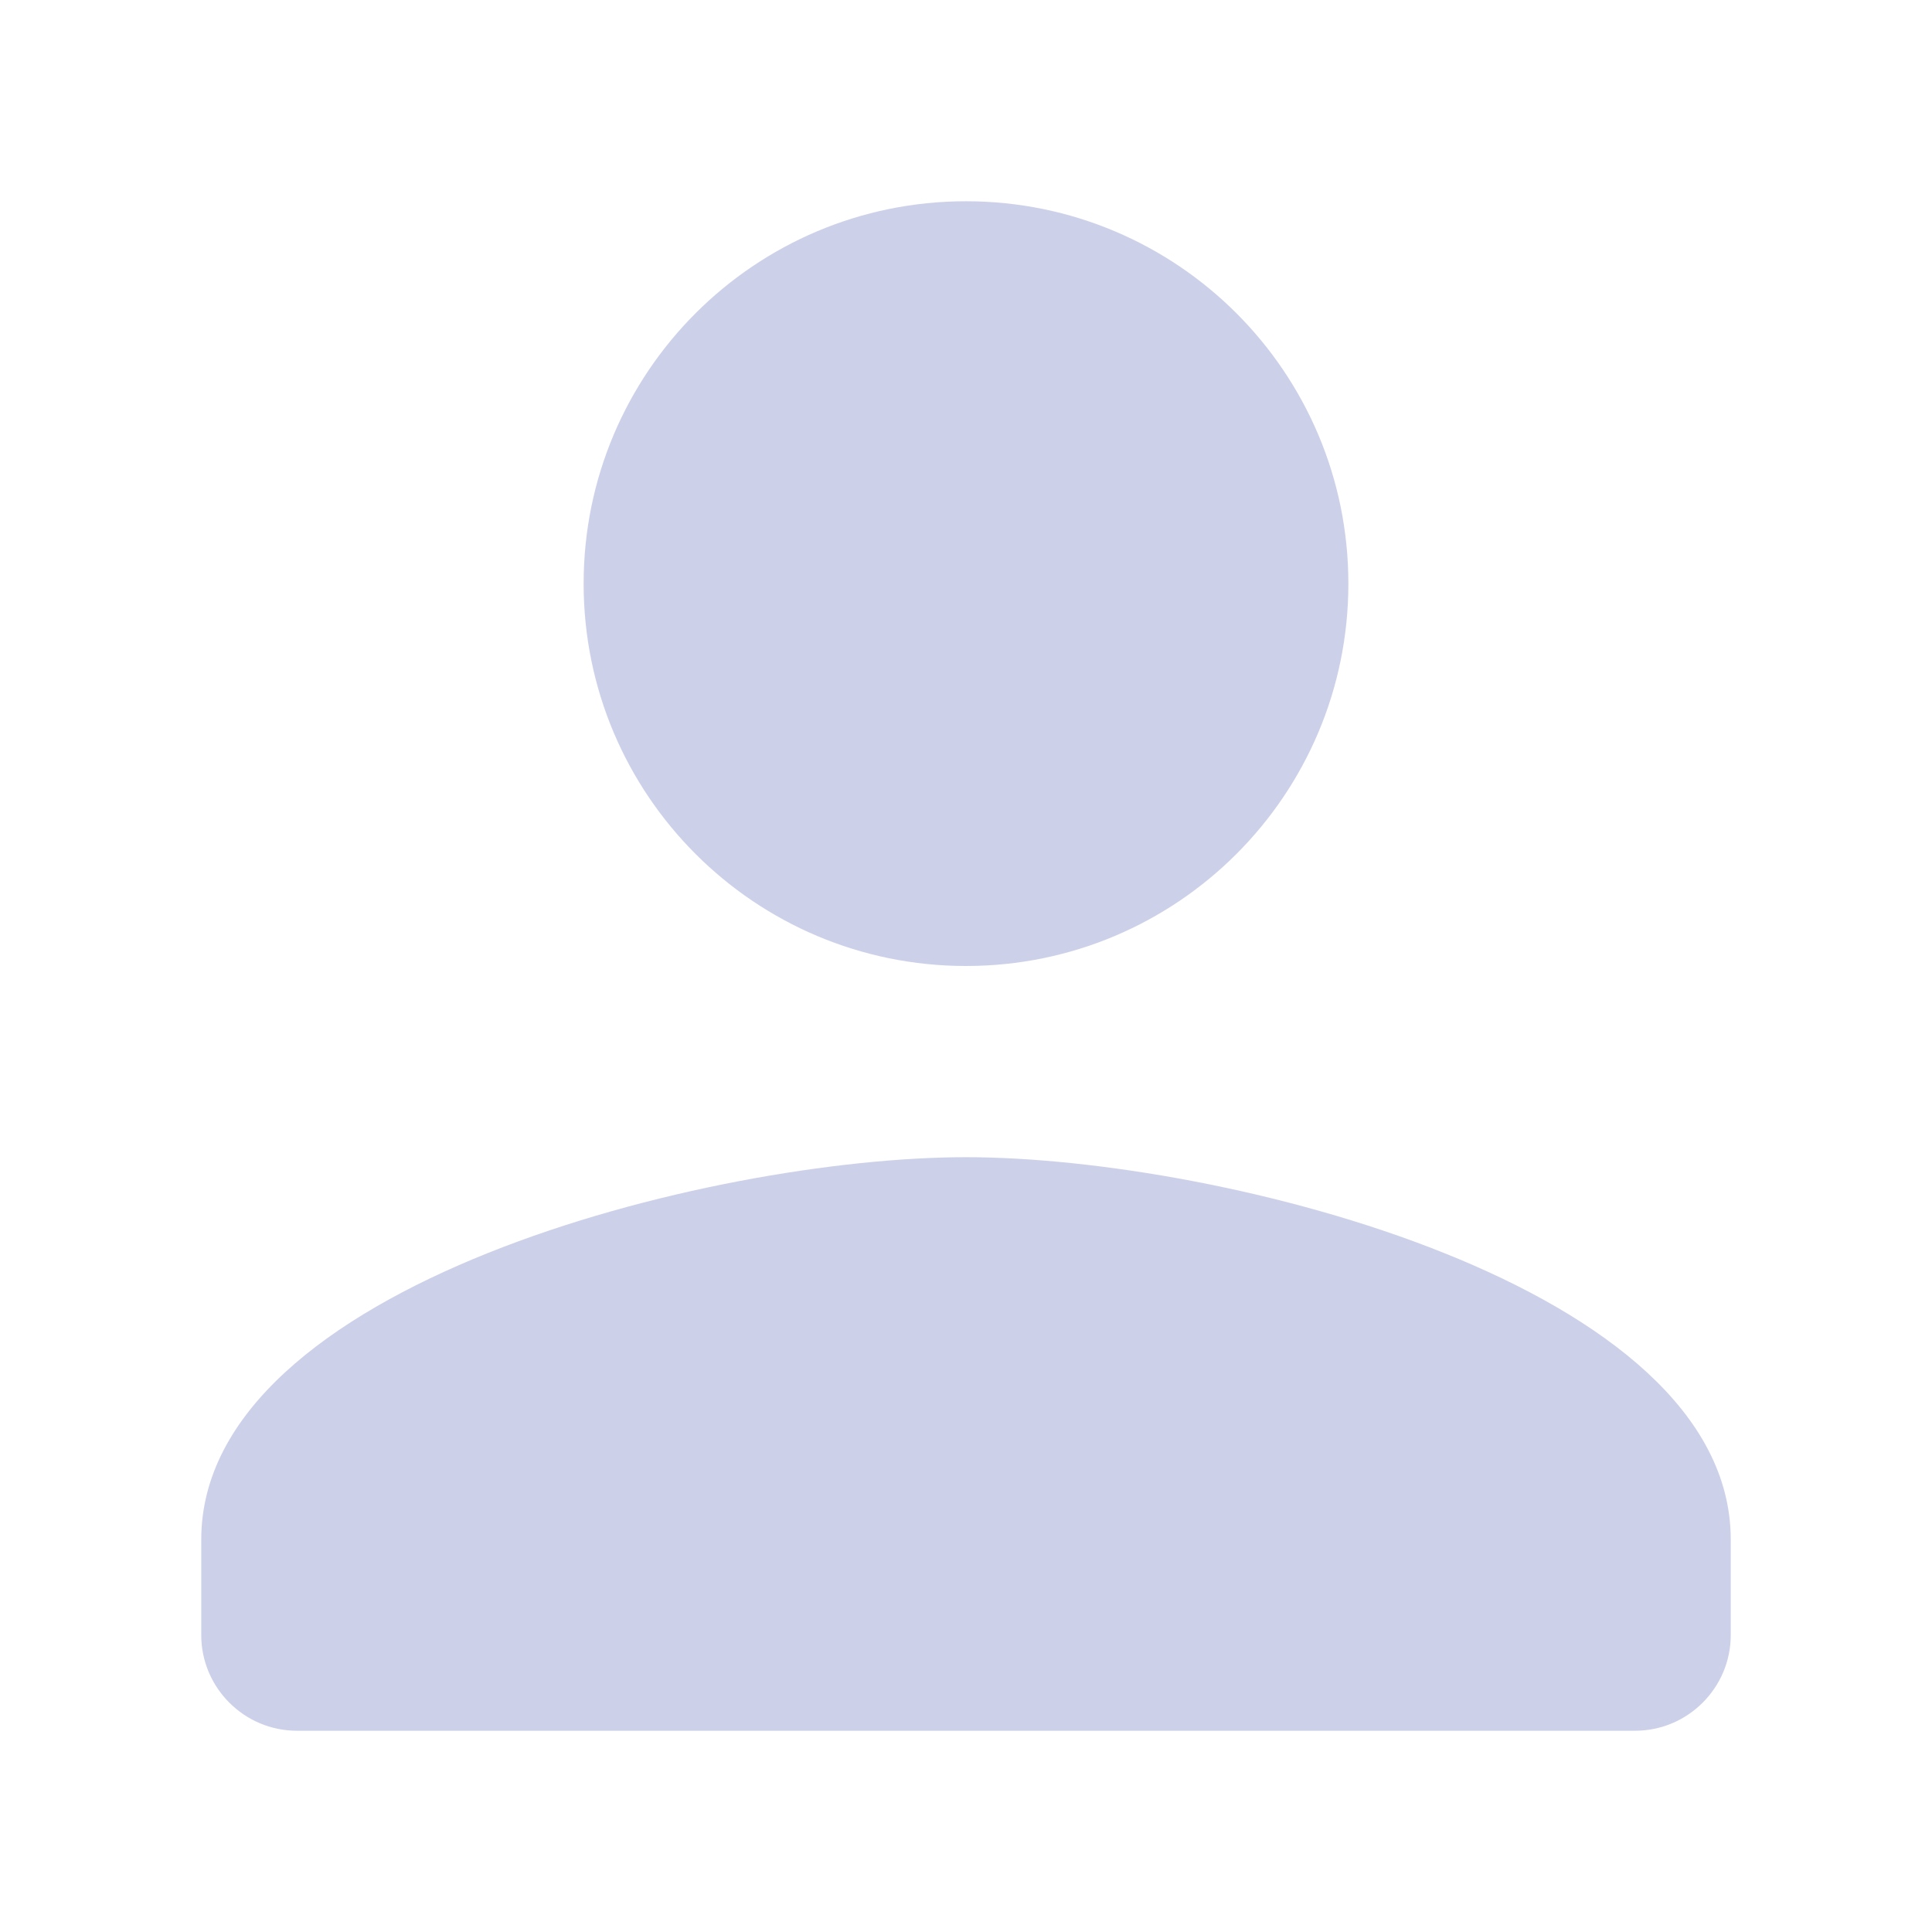
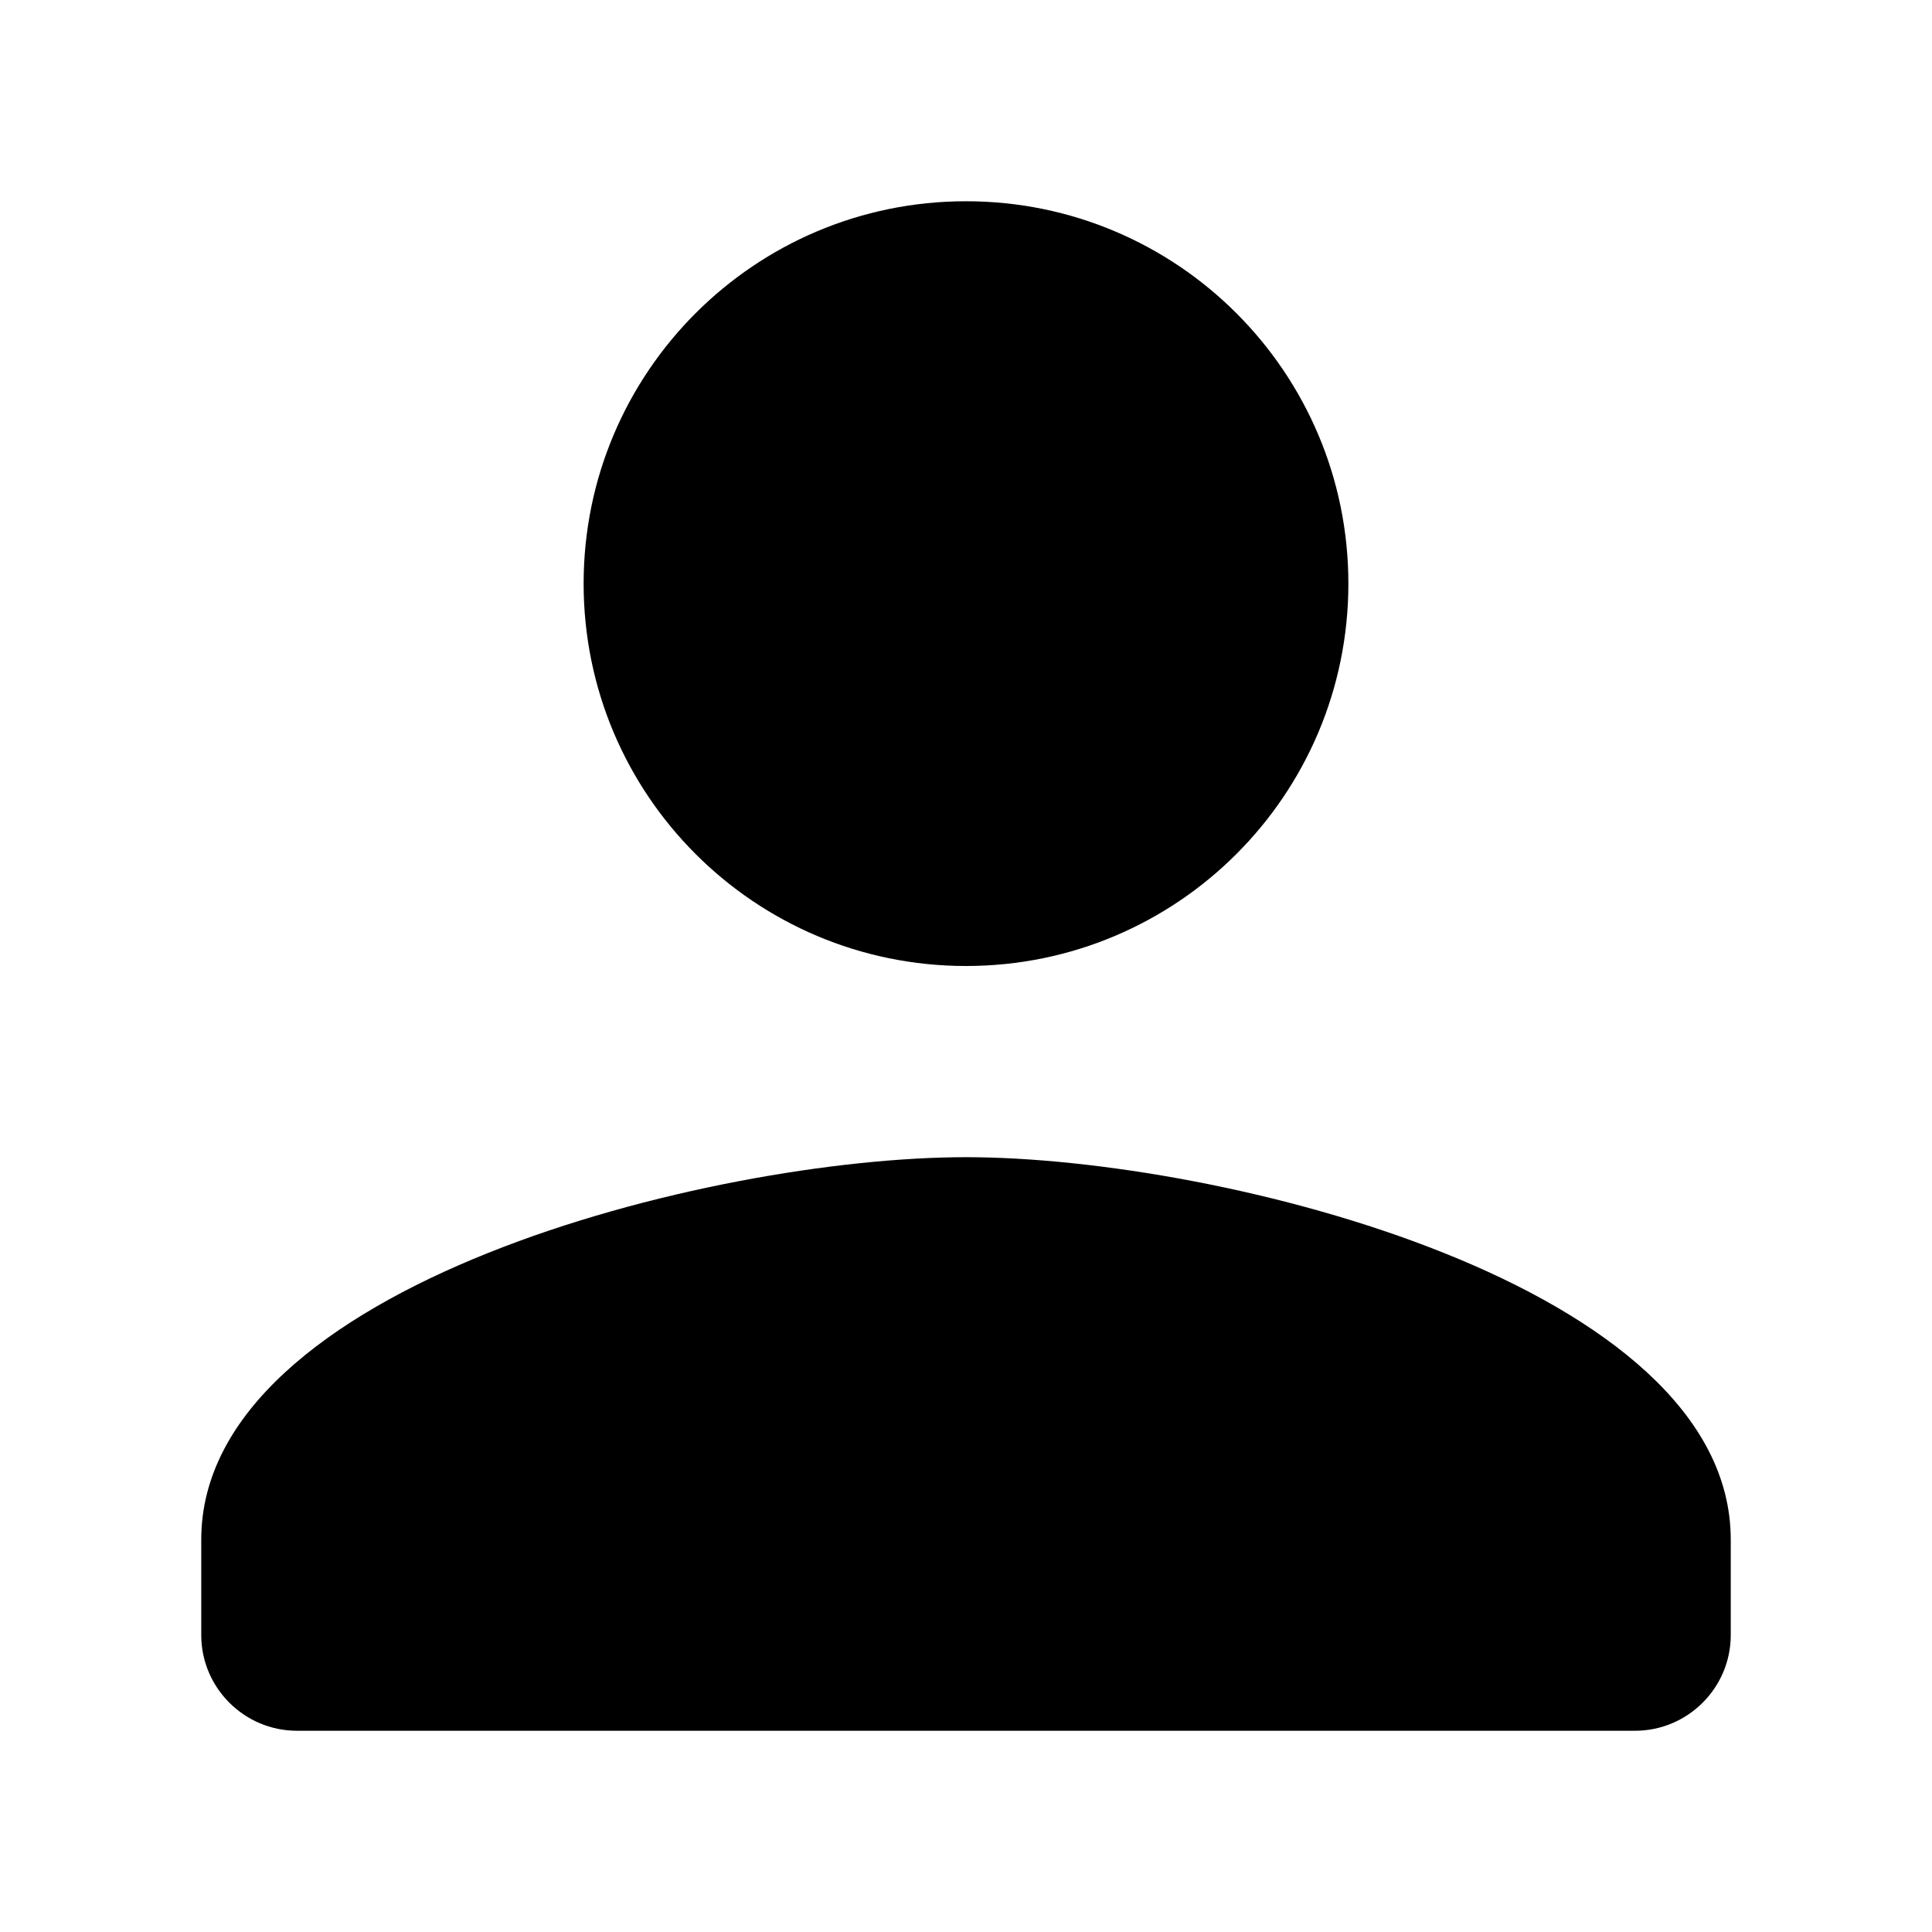
- <svg xmlns="http://www.w3.org/2000/svg" width="24" height="24" viewBox="0 0 24 24" fill="none">
-   <path d="M12 12C14.624 12 16.75 9.874 16.75 7.25C16.75 4.626 14.624 2.5 12 2.5C9.376 2.5 7.25 4.626 7.25 7.25C7.25 9.874 9.376 12 12 12ZM12 14.375C8.829 14.375 2.5 15.966 2.5 19.125V20.312C2.5 20.966 3.034 21.5 3.688 21.5H20.312C20.966 21.5 21.5 20.966 21.5 20.312V19.125C21.5 15.966 15.171 14.375 12 14.375Z" fill="#CCD1E9" />
+ <svg xmlns="http://www.w3.org/2000/svg" width="auto" height="auto" viewBox="0 0 24 24" fill="none">
+   <path d="M12 12C14.624 12 16.75 9.874 16.75 7.25C16.75 4.626 14.624 2.5 12 2.5C9.376 2.5 7.25 4.626 7.25 7.25C7.25 9.874 9.376 12 12 12ZM12 14.375C8.829 14.375 2.5 15.966 2.5 19.125V20.312C2.5 20.966 3.034 21.5 3.688 21.5H20.312C20.966 21.5 21.5 20.966 21.5 20.312V19.125C21.5 15.966 15.171 14.375 12 14.375Z" fill="currentColor" />
</svg>
